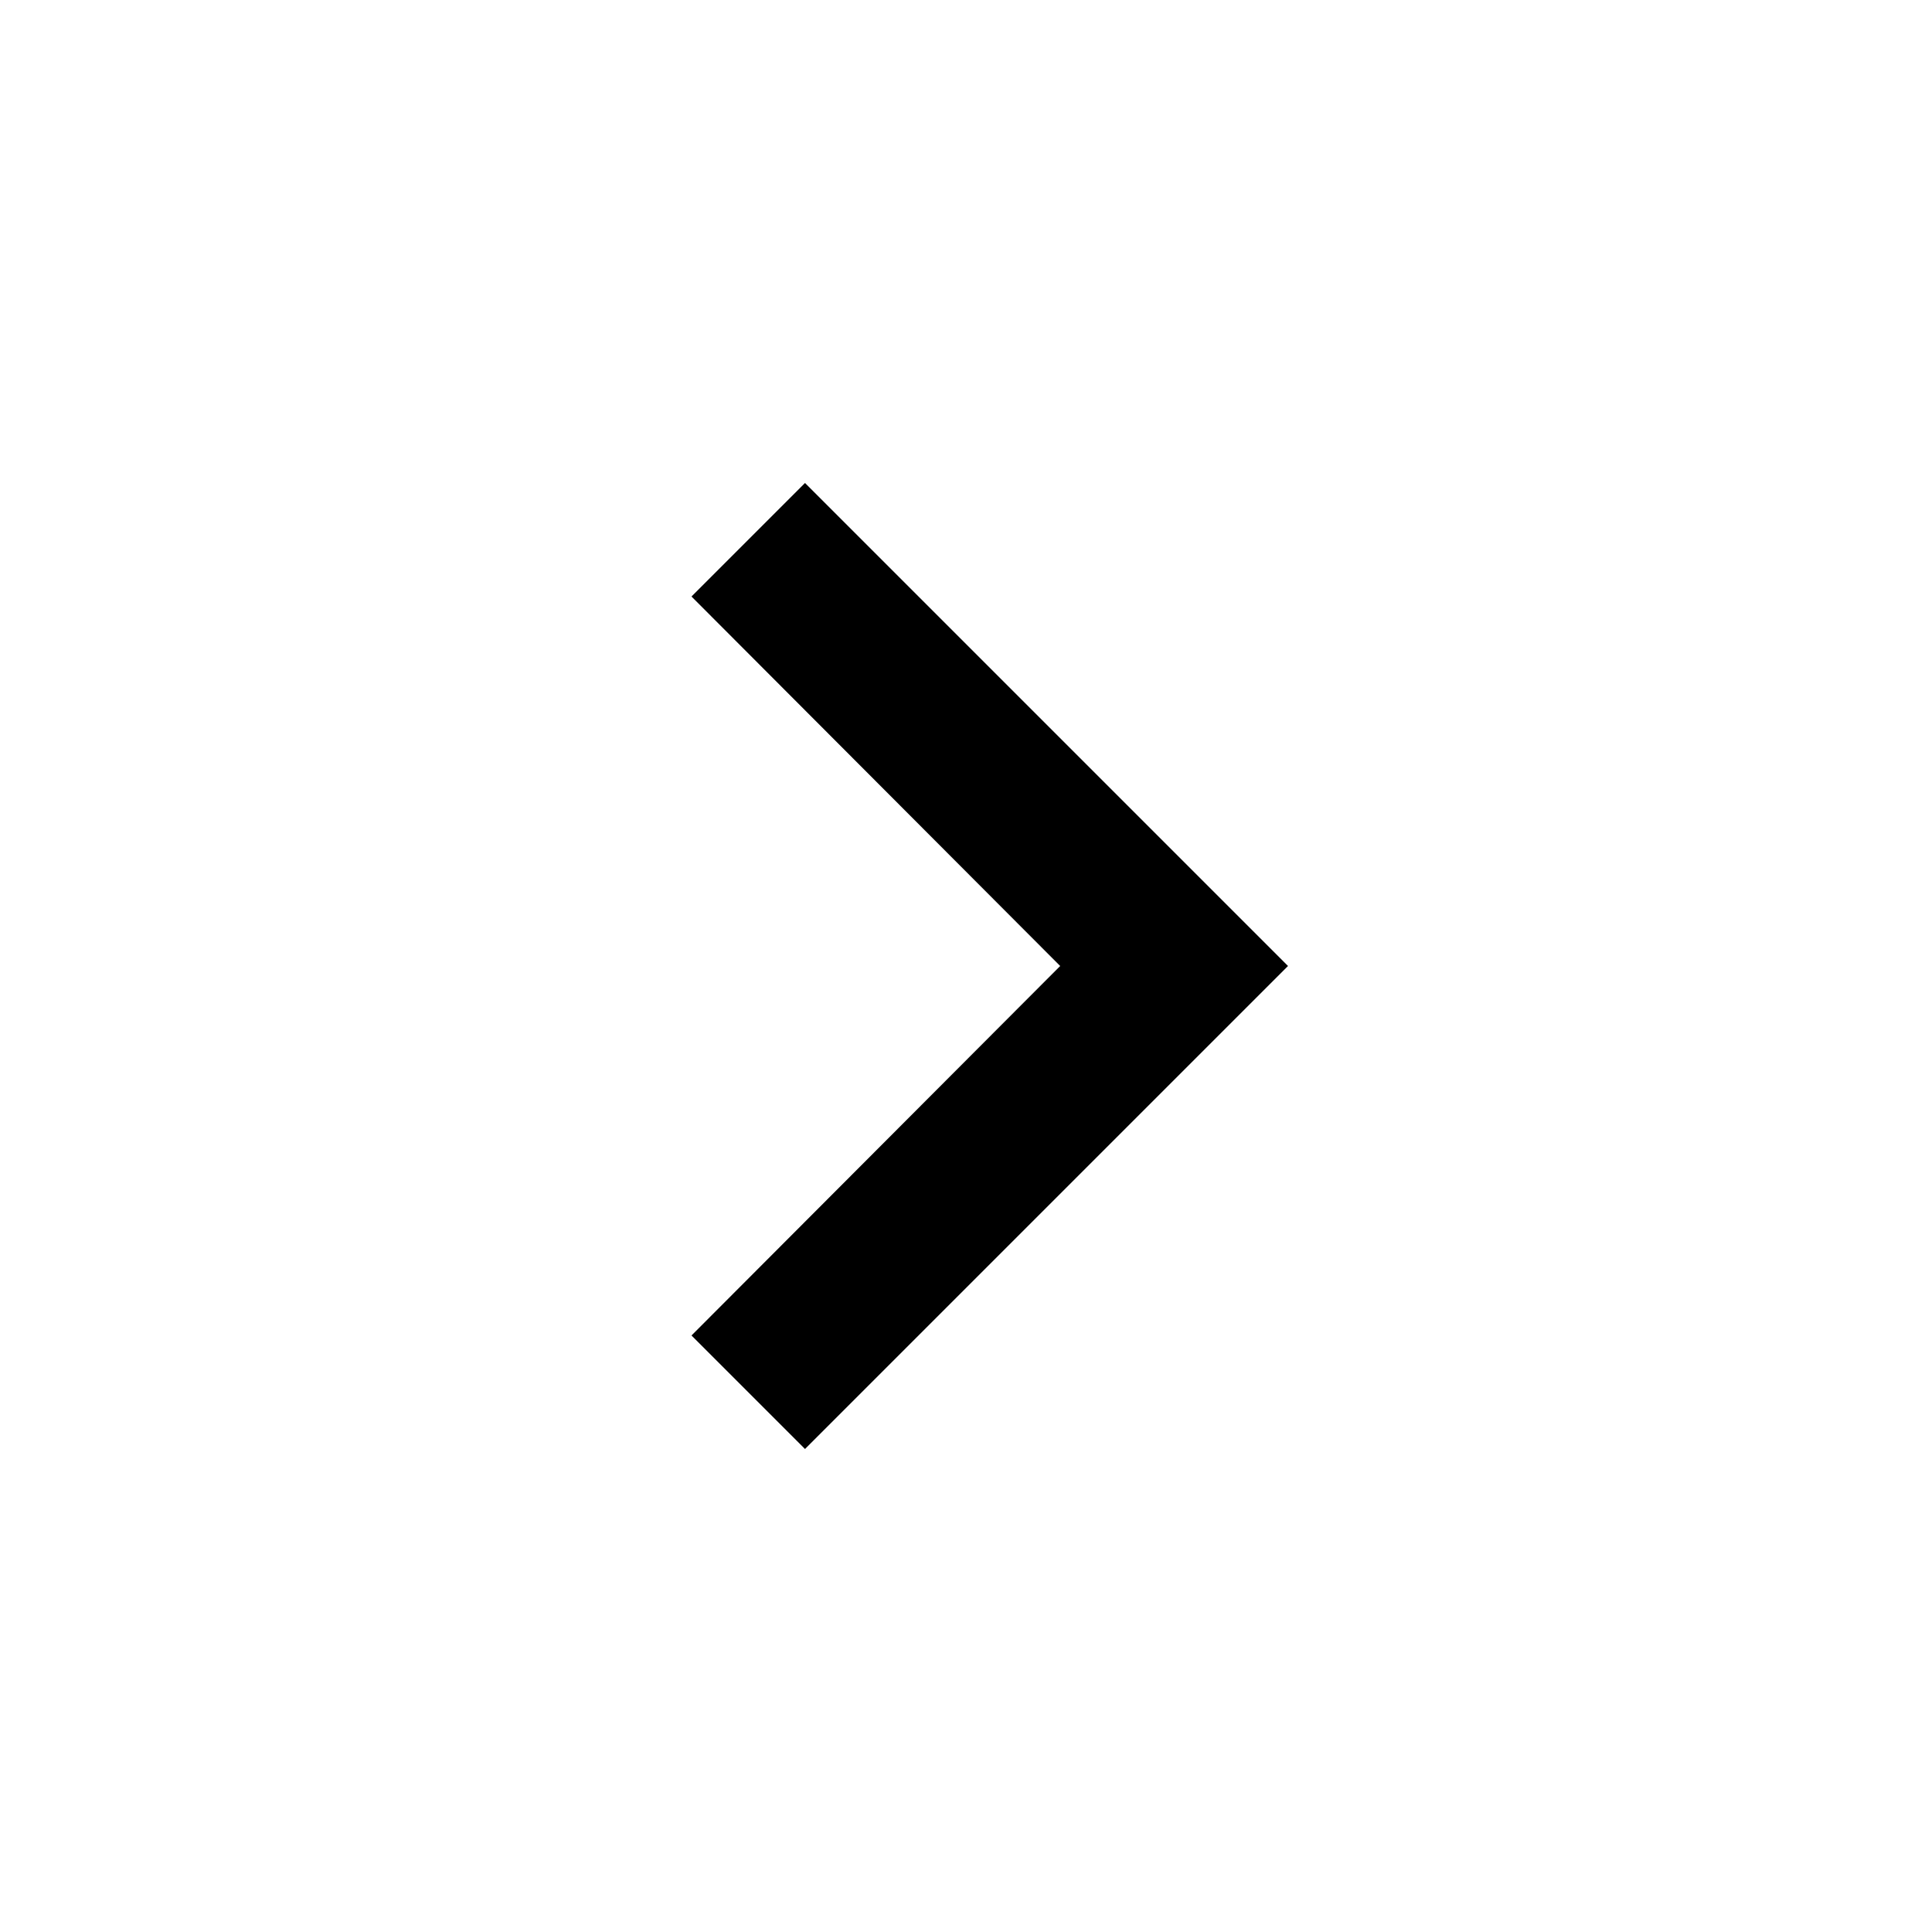
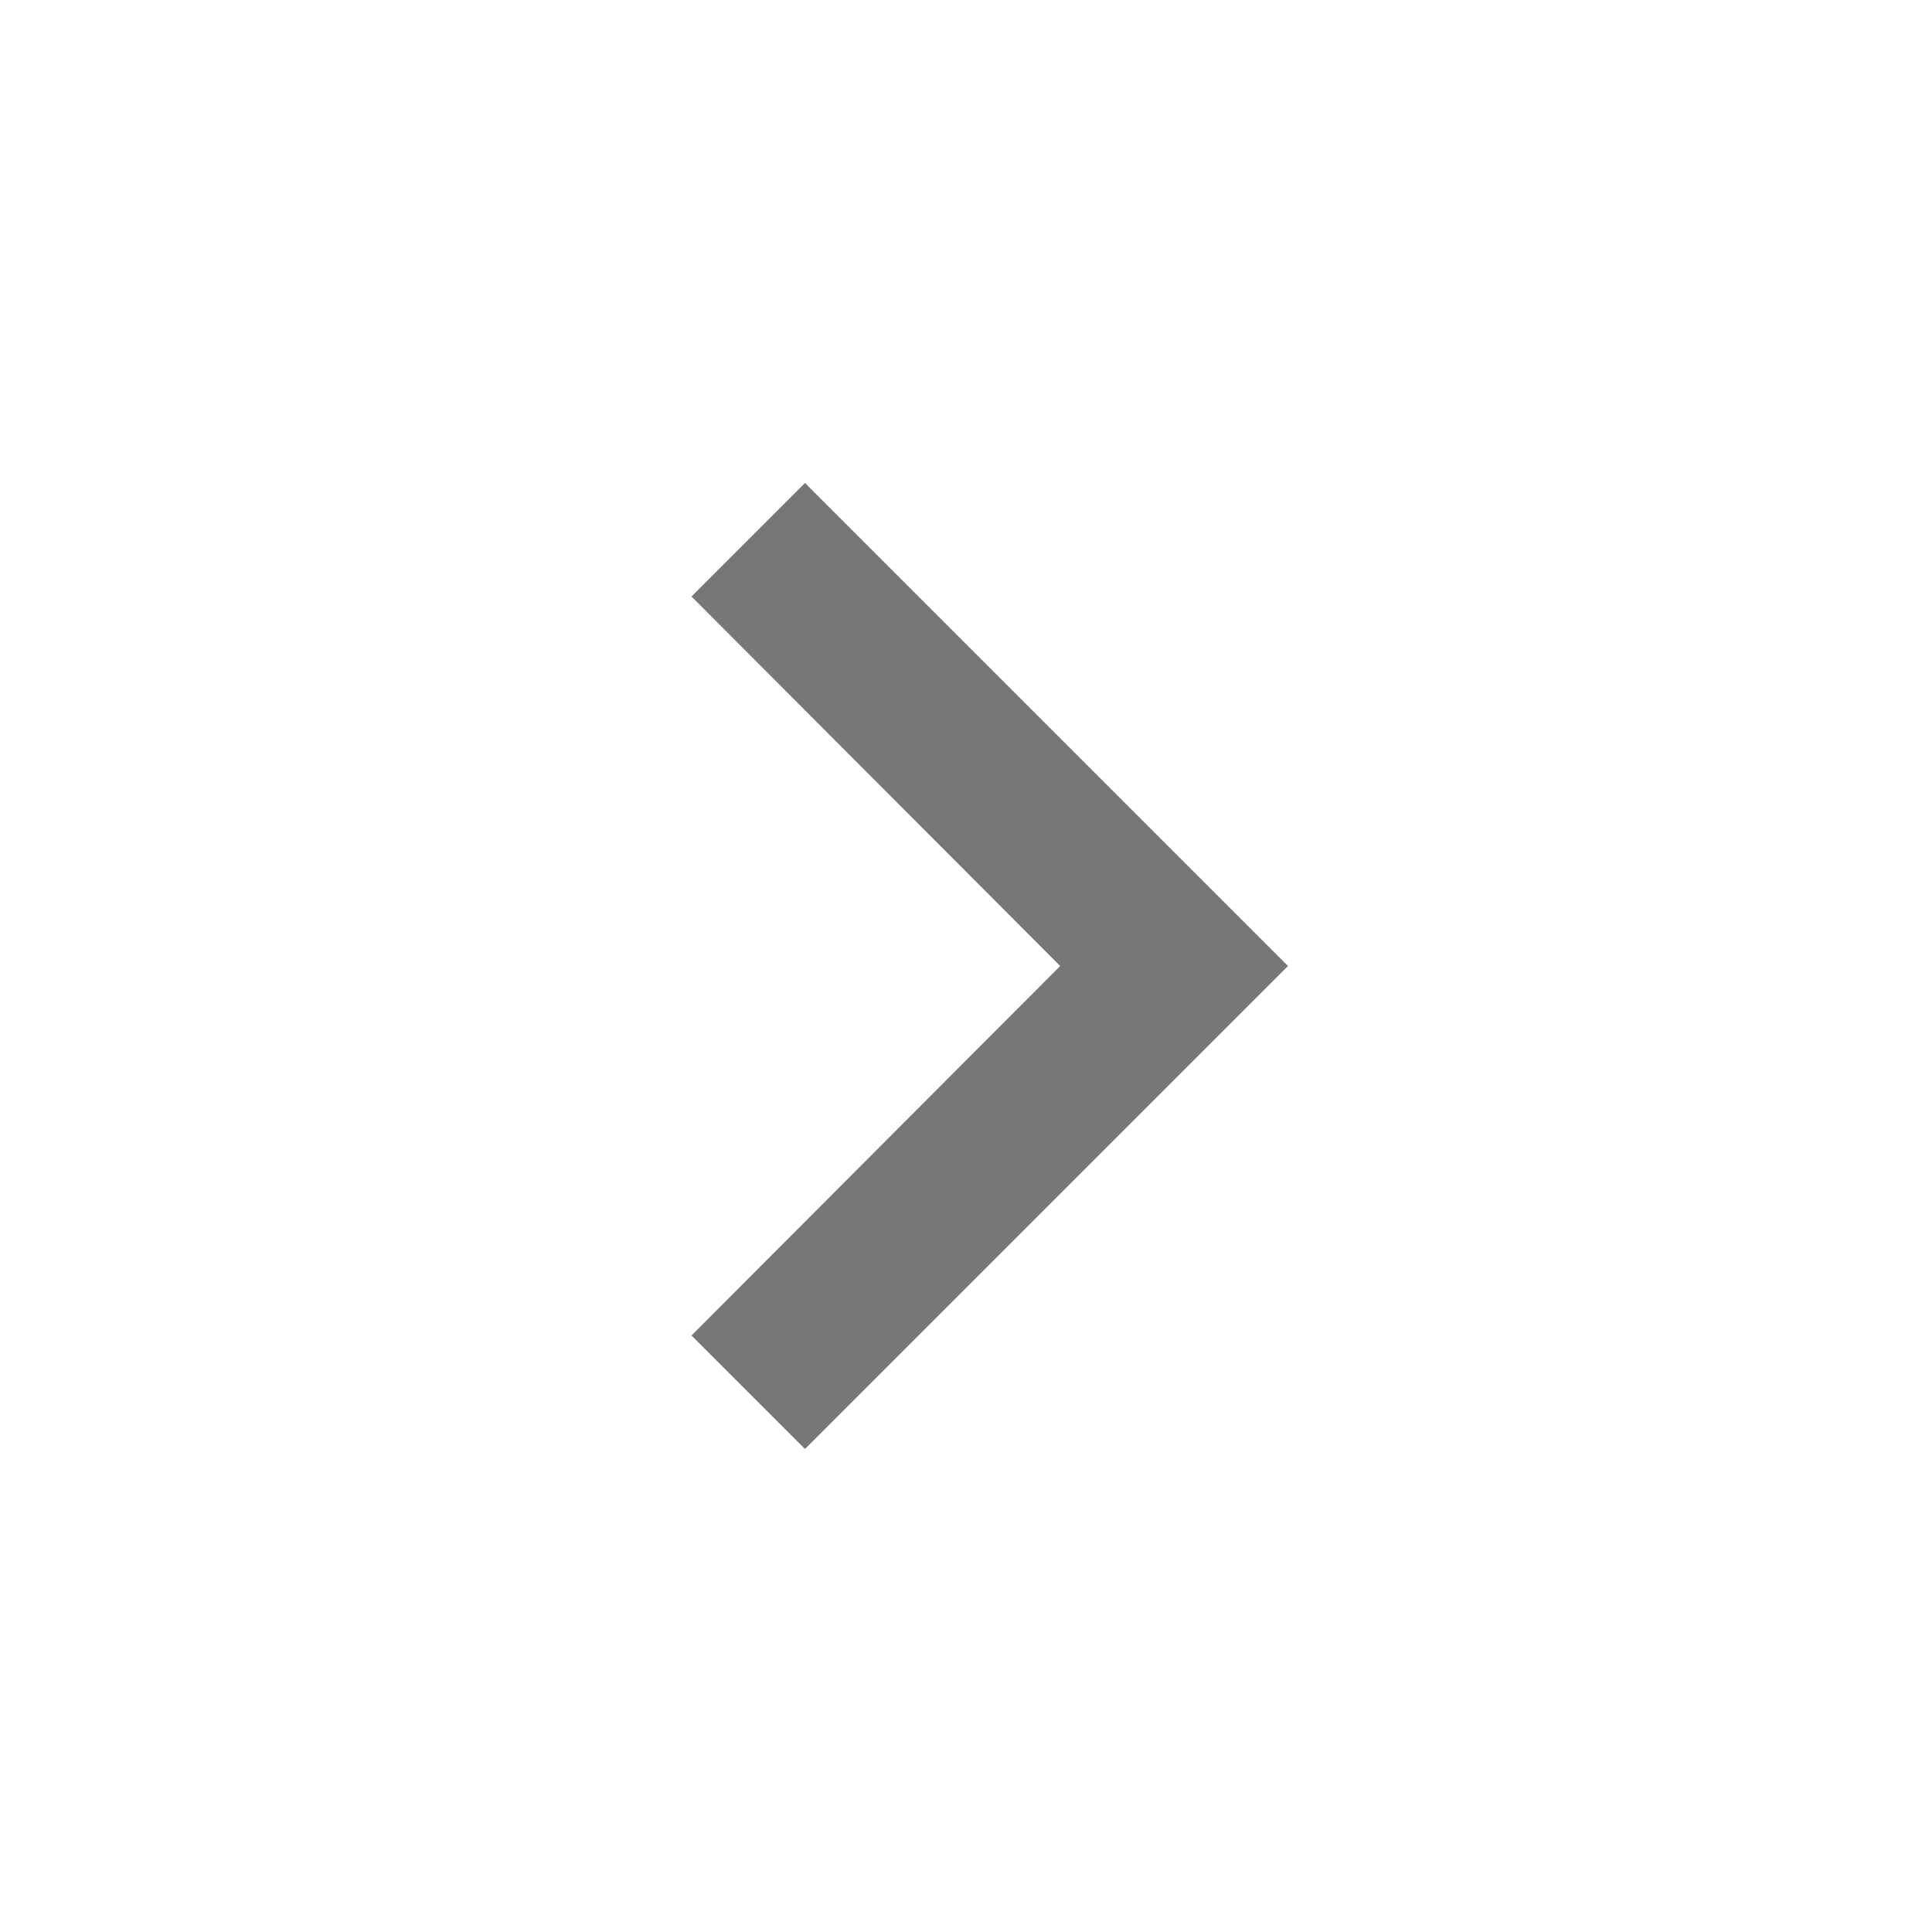
<svg xmlns="http://www.w3.org/2000/svg" width="24" height="24" viewBox="0 0 24 24">
-   <path d="M8.59 16.59L13.17 12 8.59 7.41 10 6l6 6-6 6-1.41-1.41z" />
+   <path d="M8.59 16.59L13.17 12 8.59 7.41 10 6l6 6-6 6-1.41-1.41z" fill="#777" />
  <path fill="none" d="M0 0h24v24H0V0z" />
</svg>
